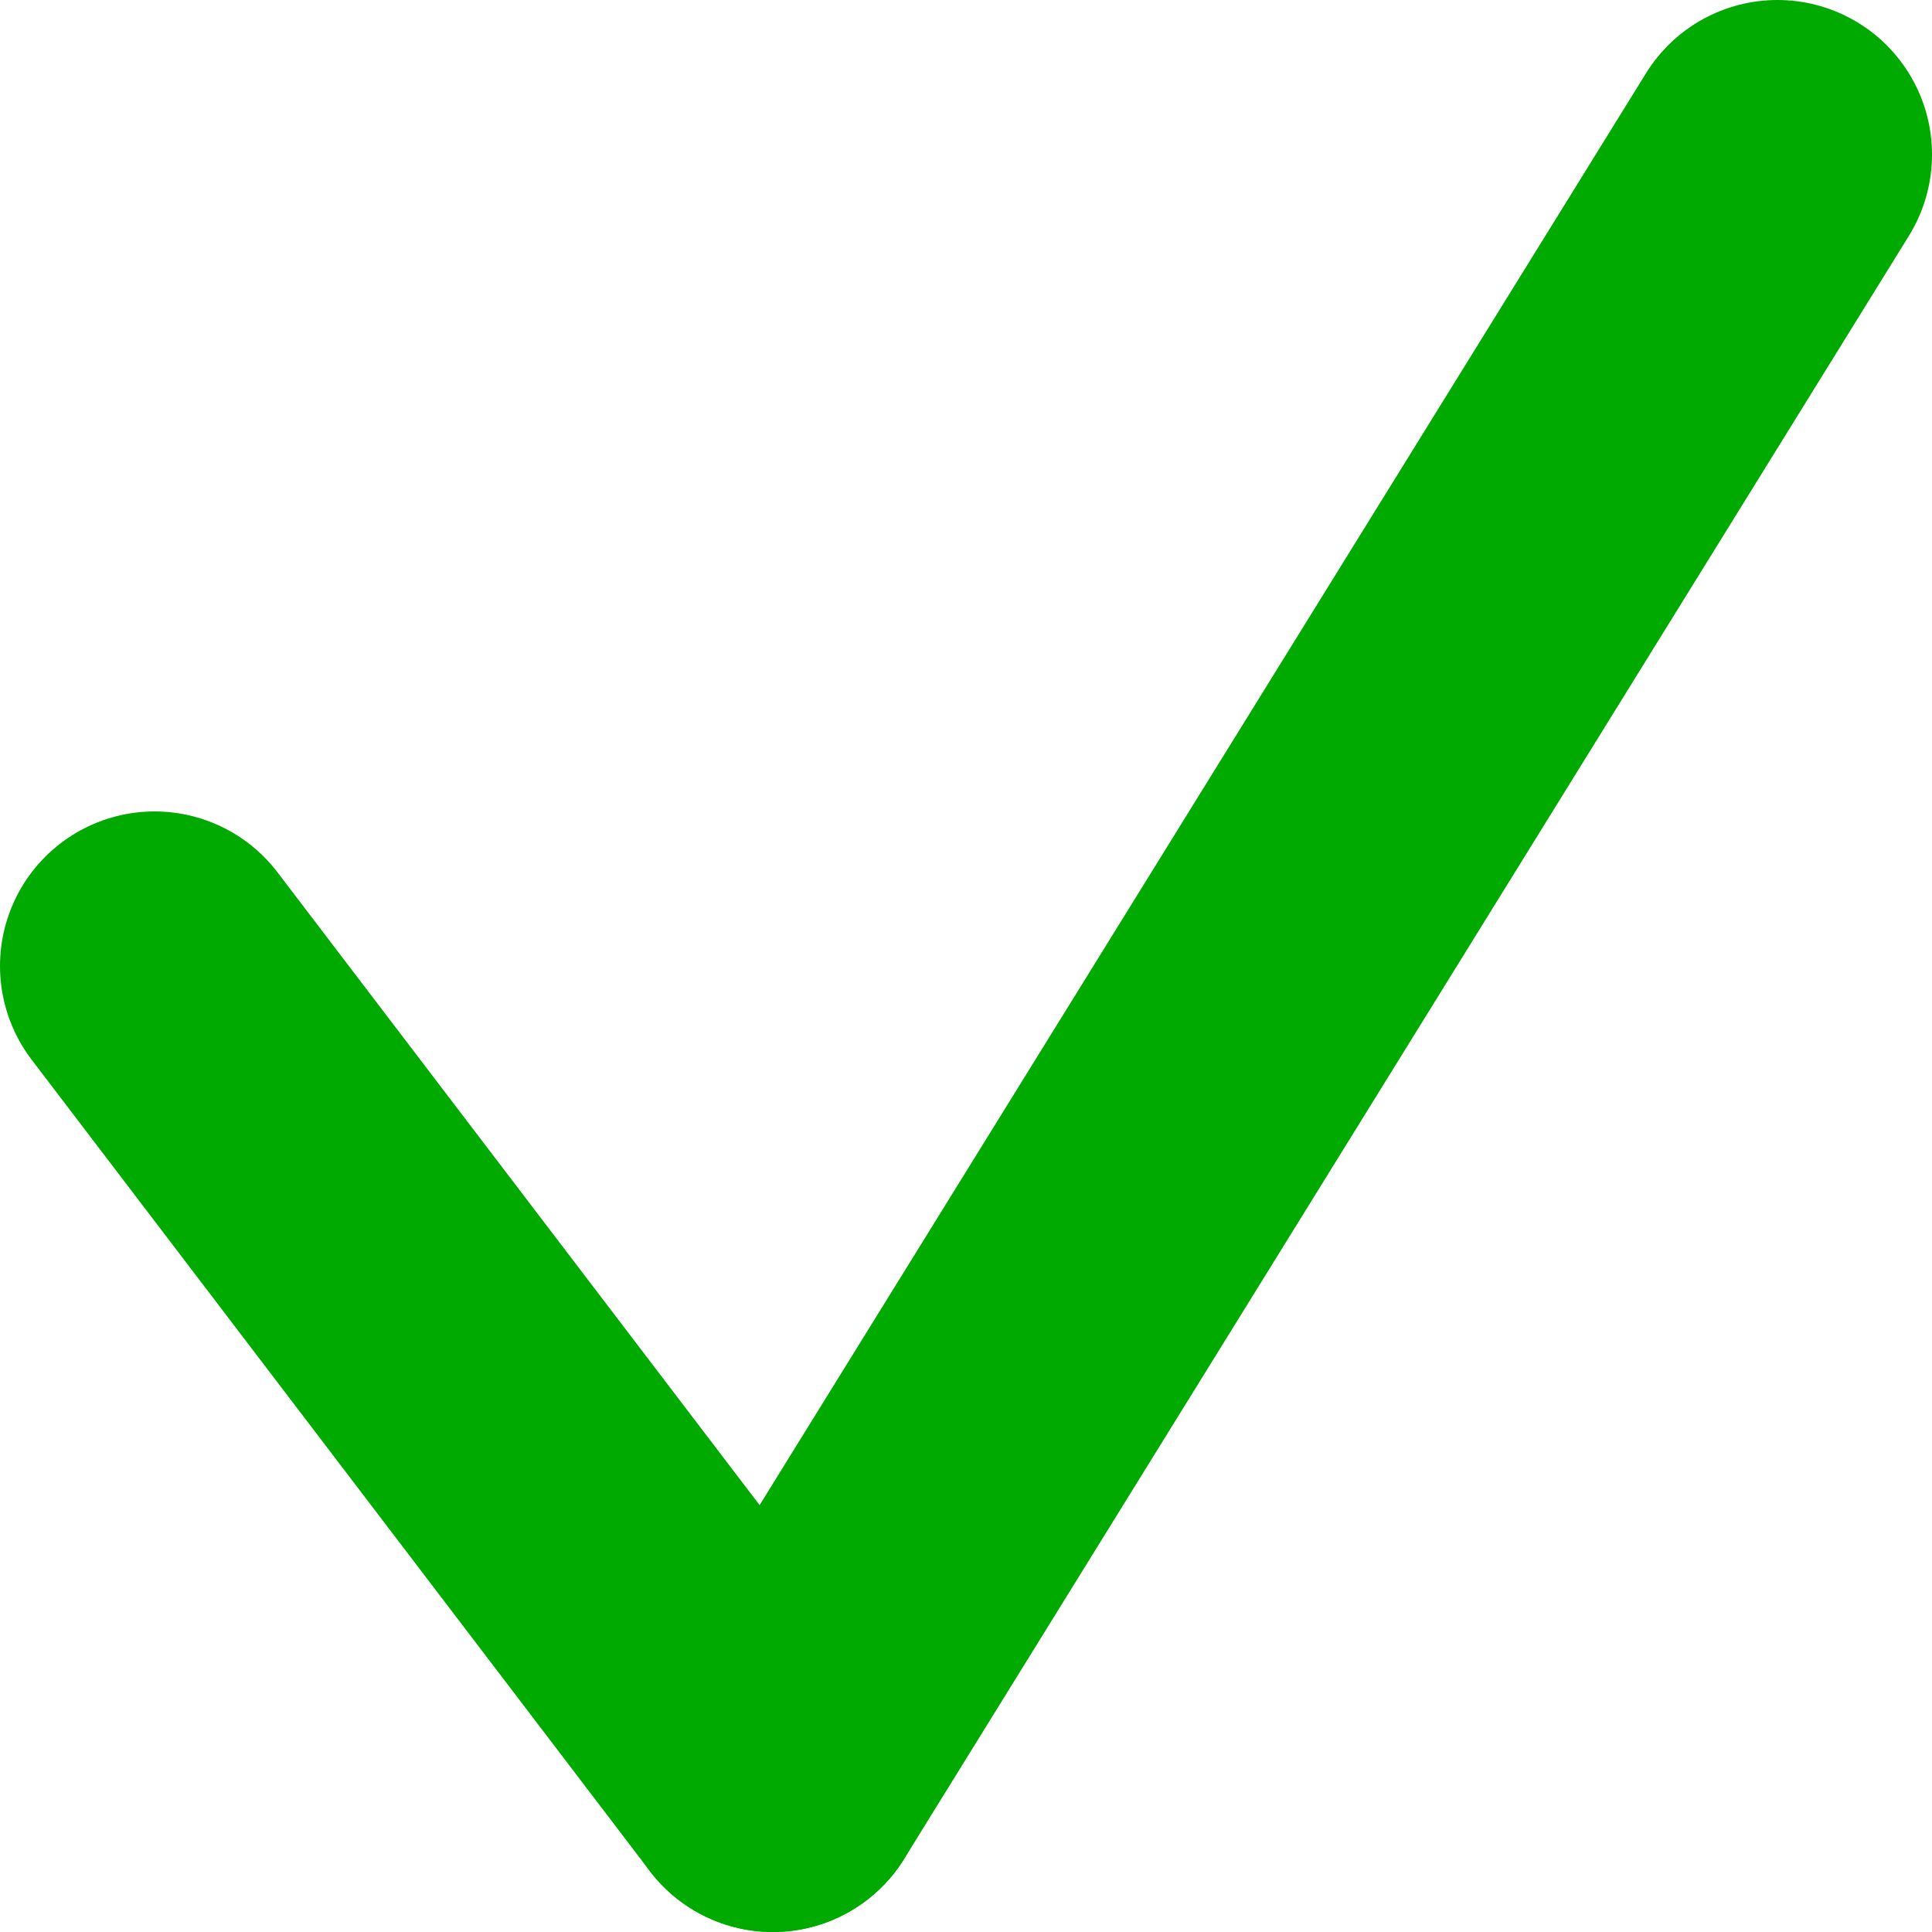
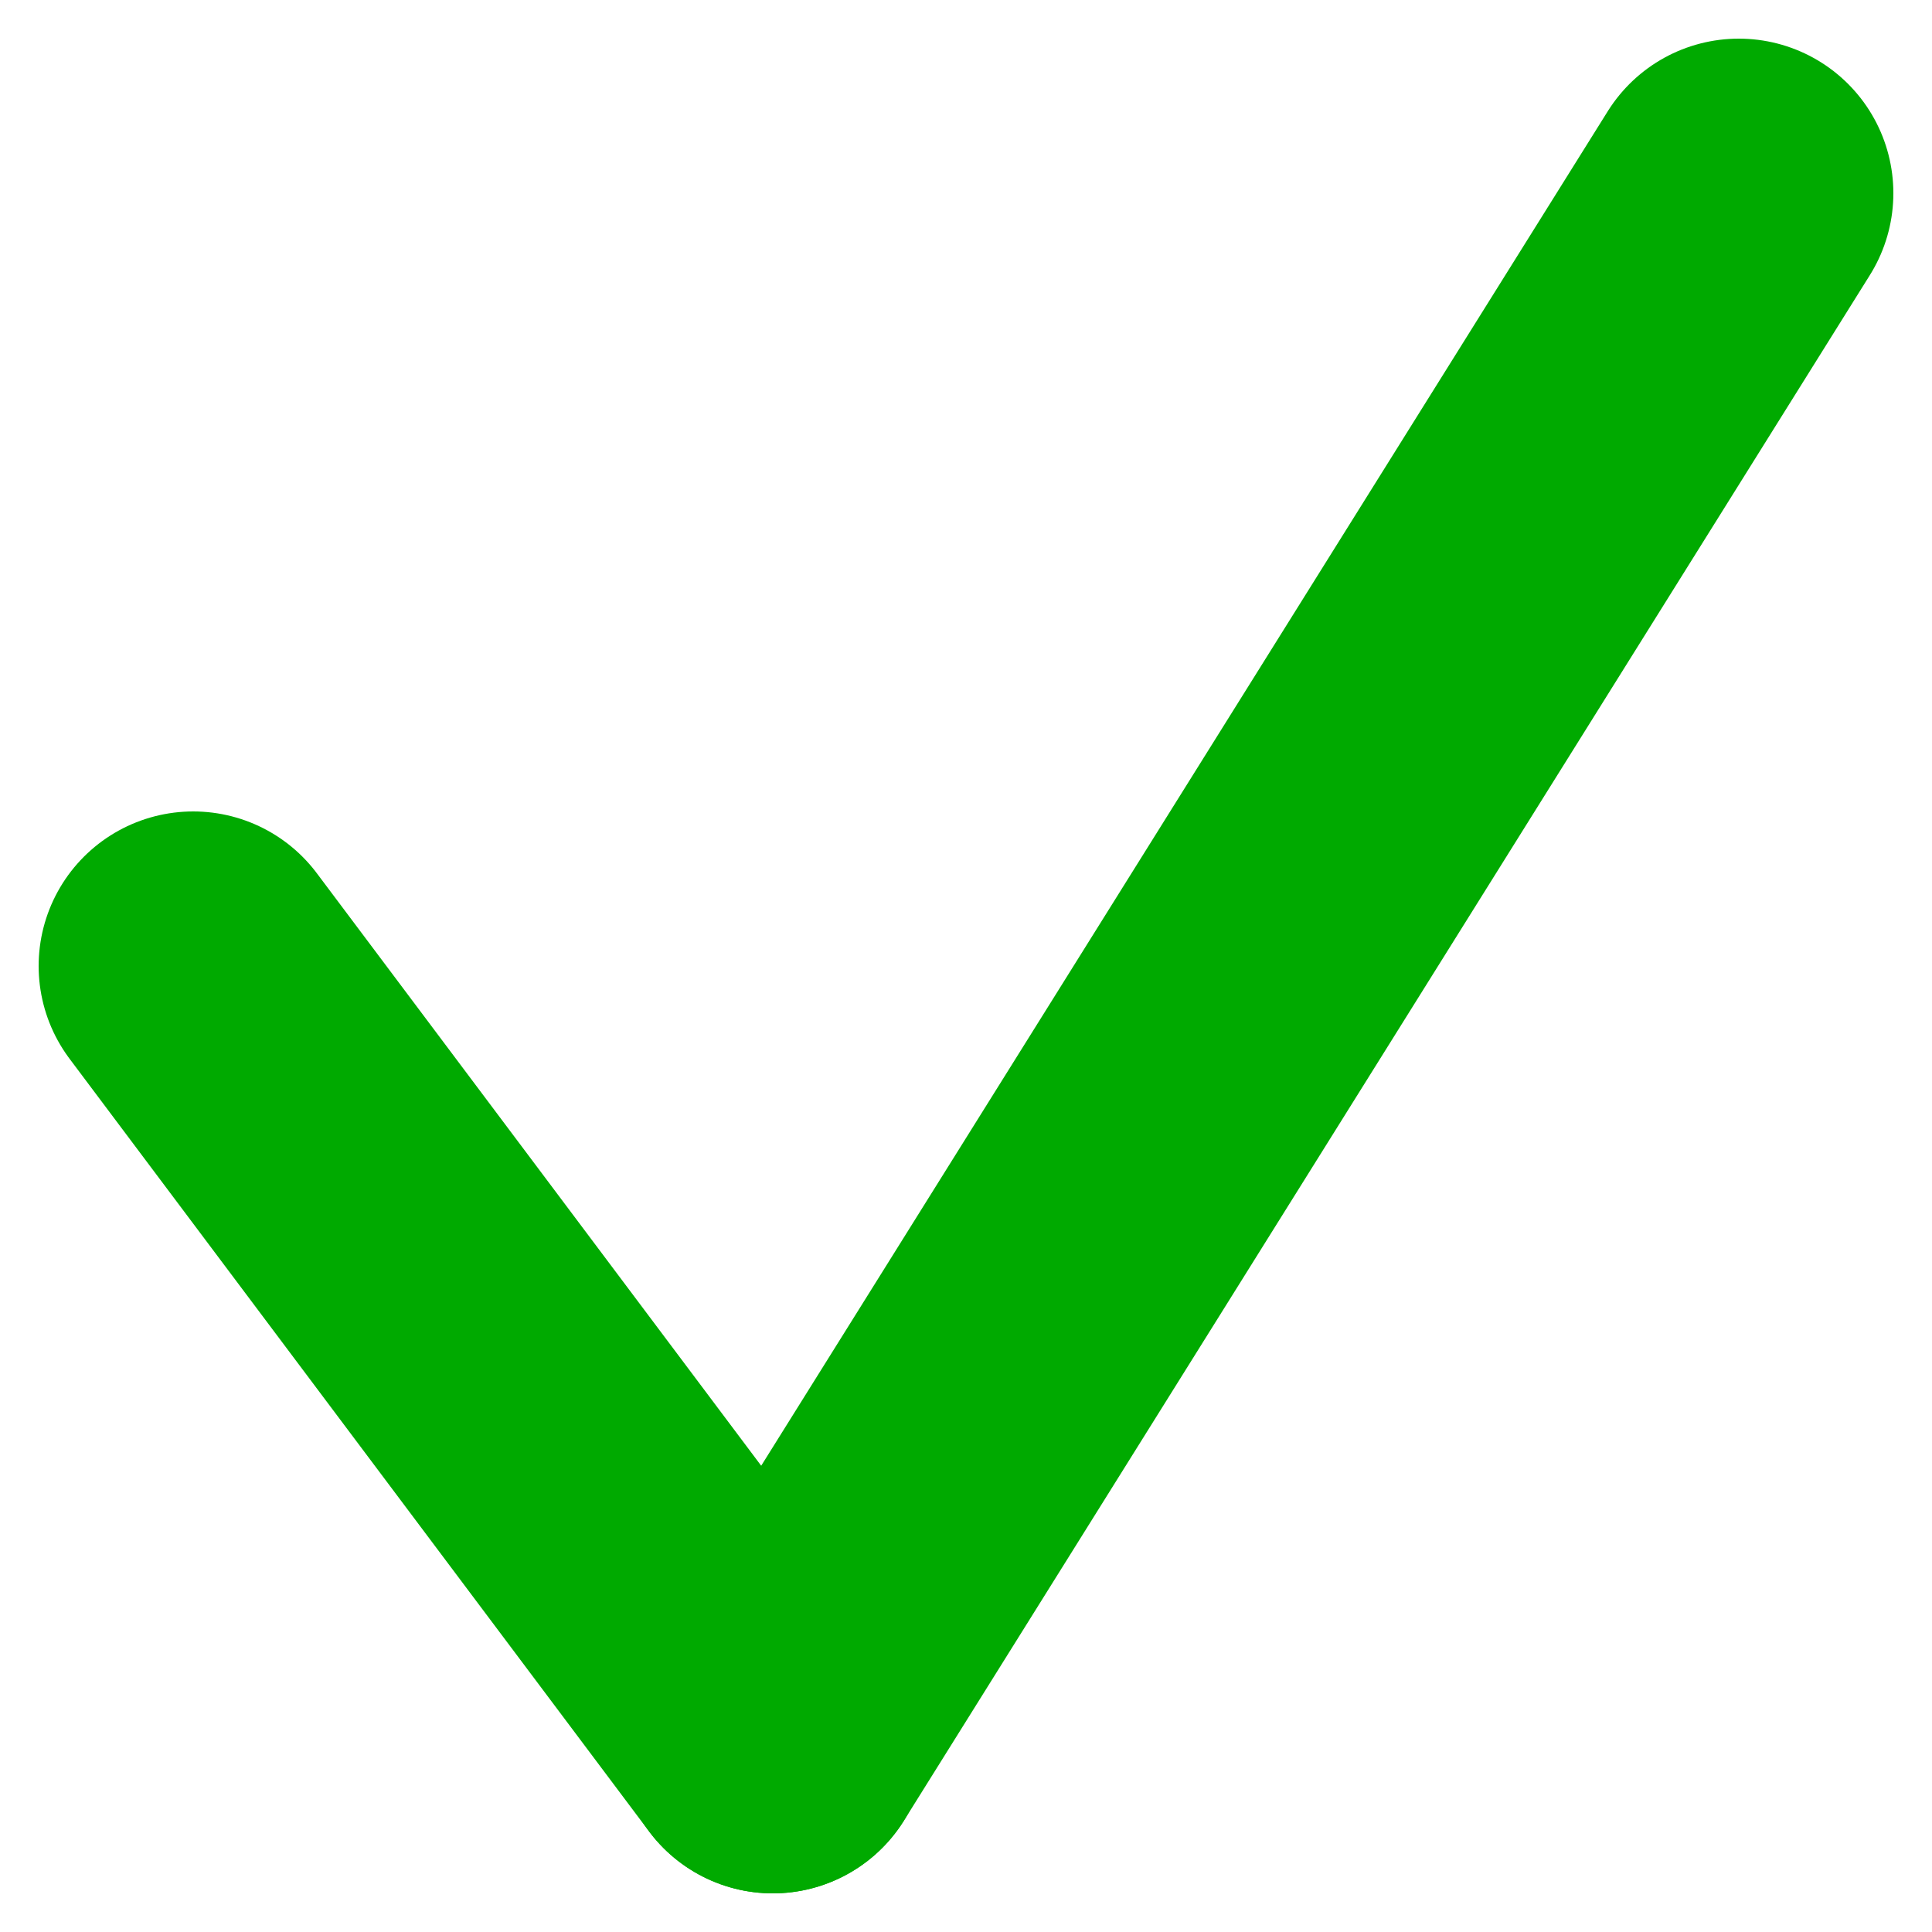
<svg xmlns="http://www.w3.org/2000/svg" version="1.1" baseProfile="full" width="20" height="20">
  <style>
    /*  */
    line {
    stroke: #00aa00;
    stroke-width: 3.2;
    stroke-linecap: round;
    }
    /*  */
  </style>
-   <line x1="1.6" y1="10" x2="8" y2="18.4" />
-   <line x1="18.4" y1="1.6" x2="8" y2="18.4" />
+   <line x1="2" y1="10" x2="8" y2="18" />
+   <line x1="18" y1="2" x2="8" y2="18" />
</svg>
